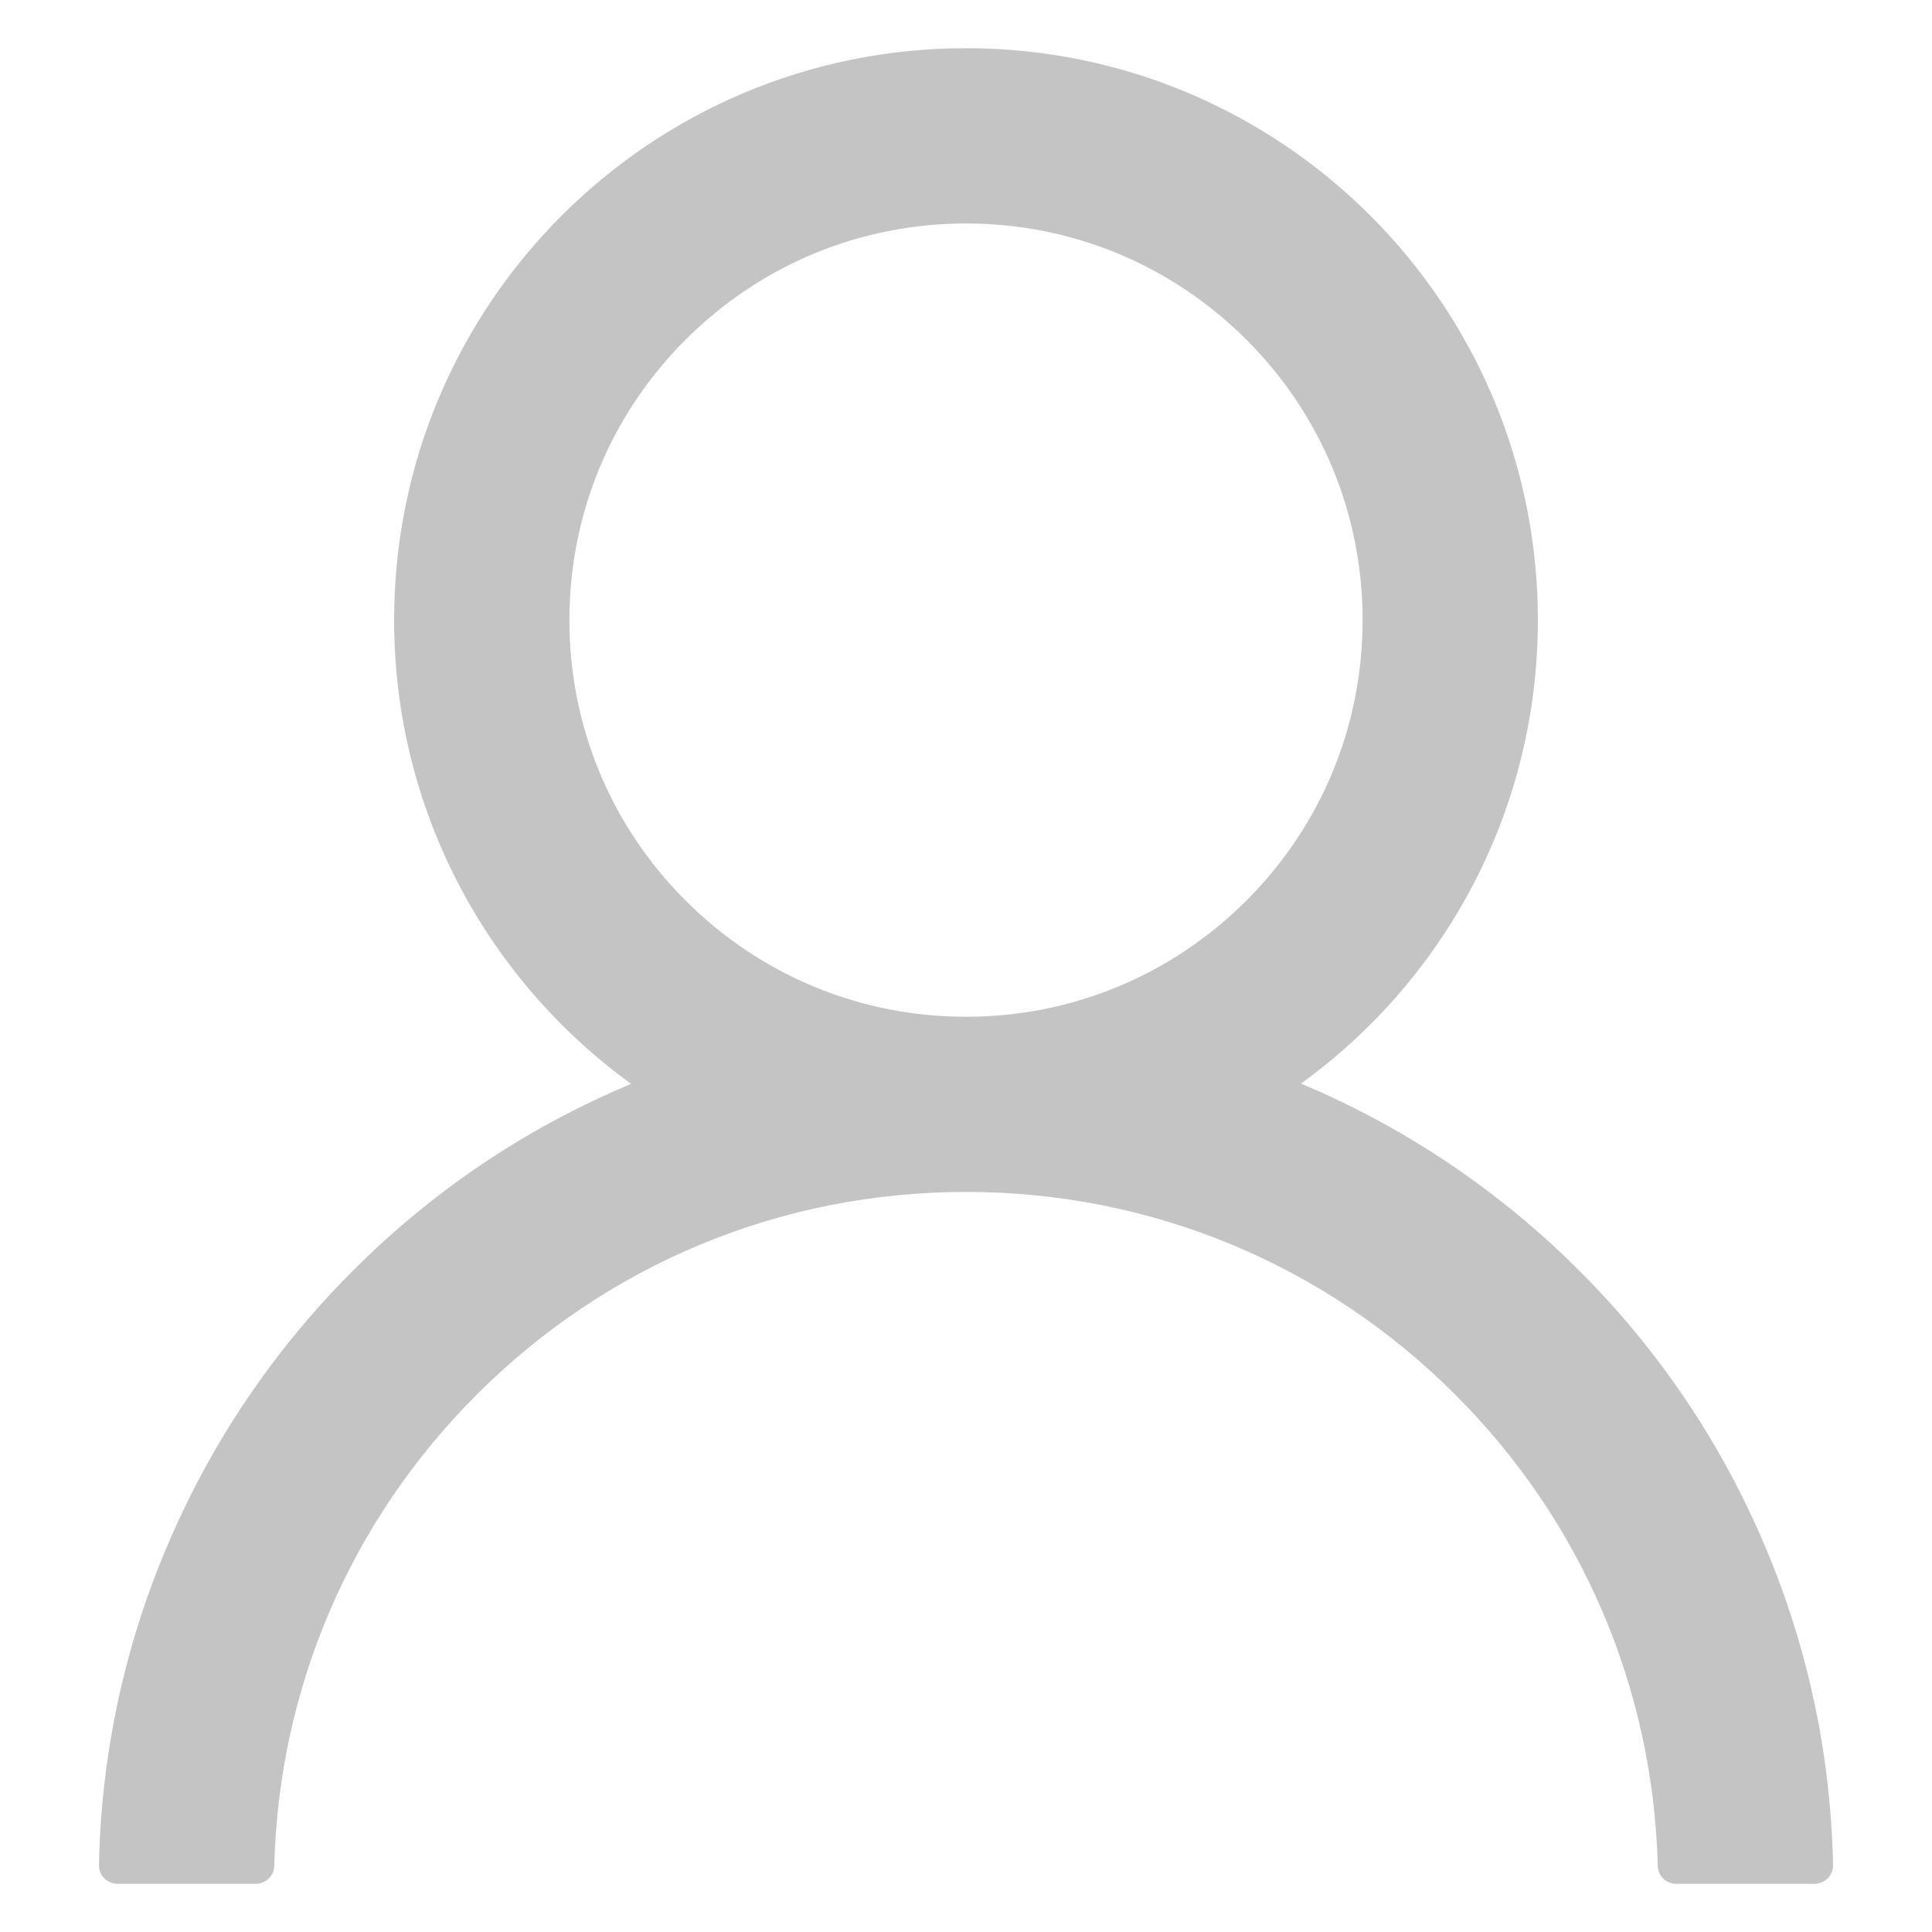
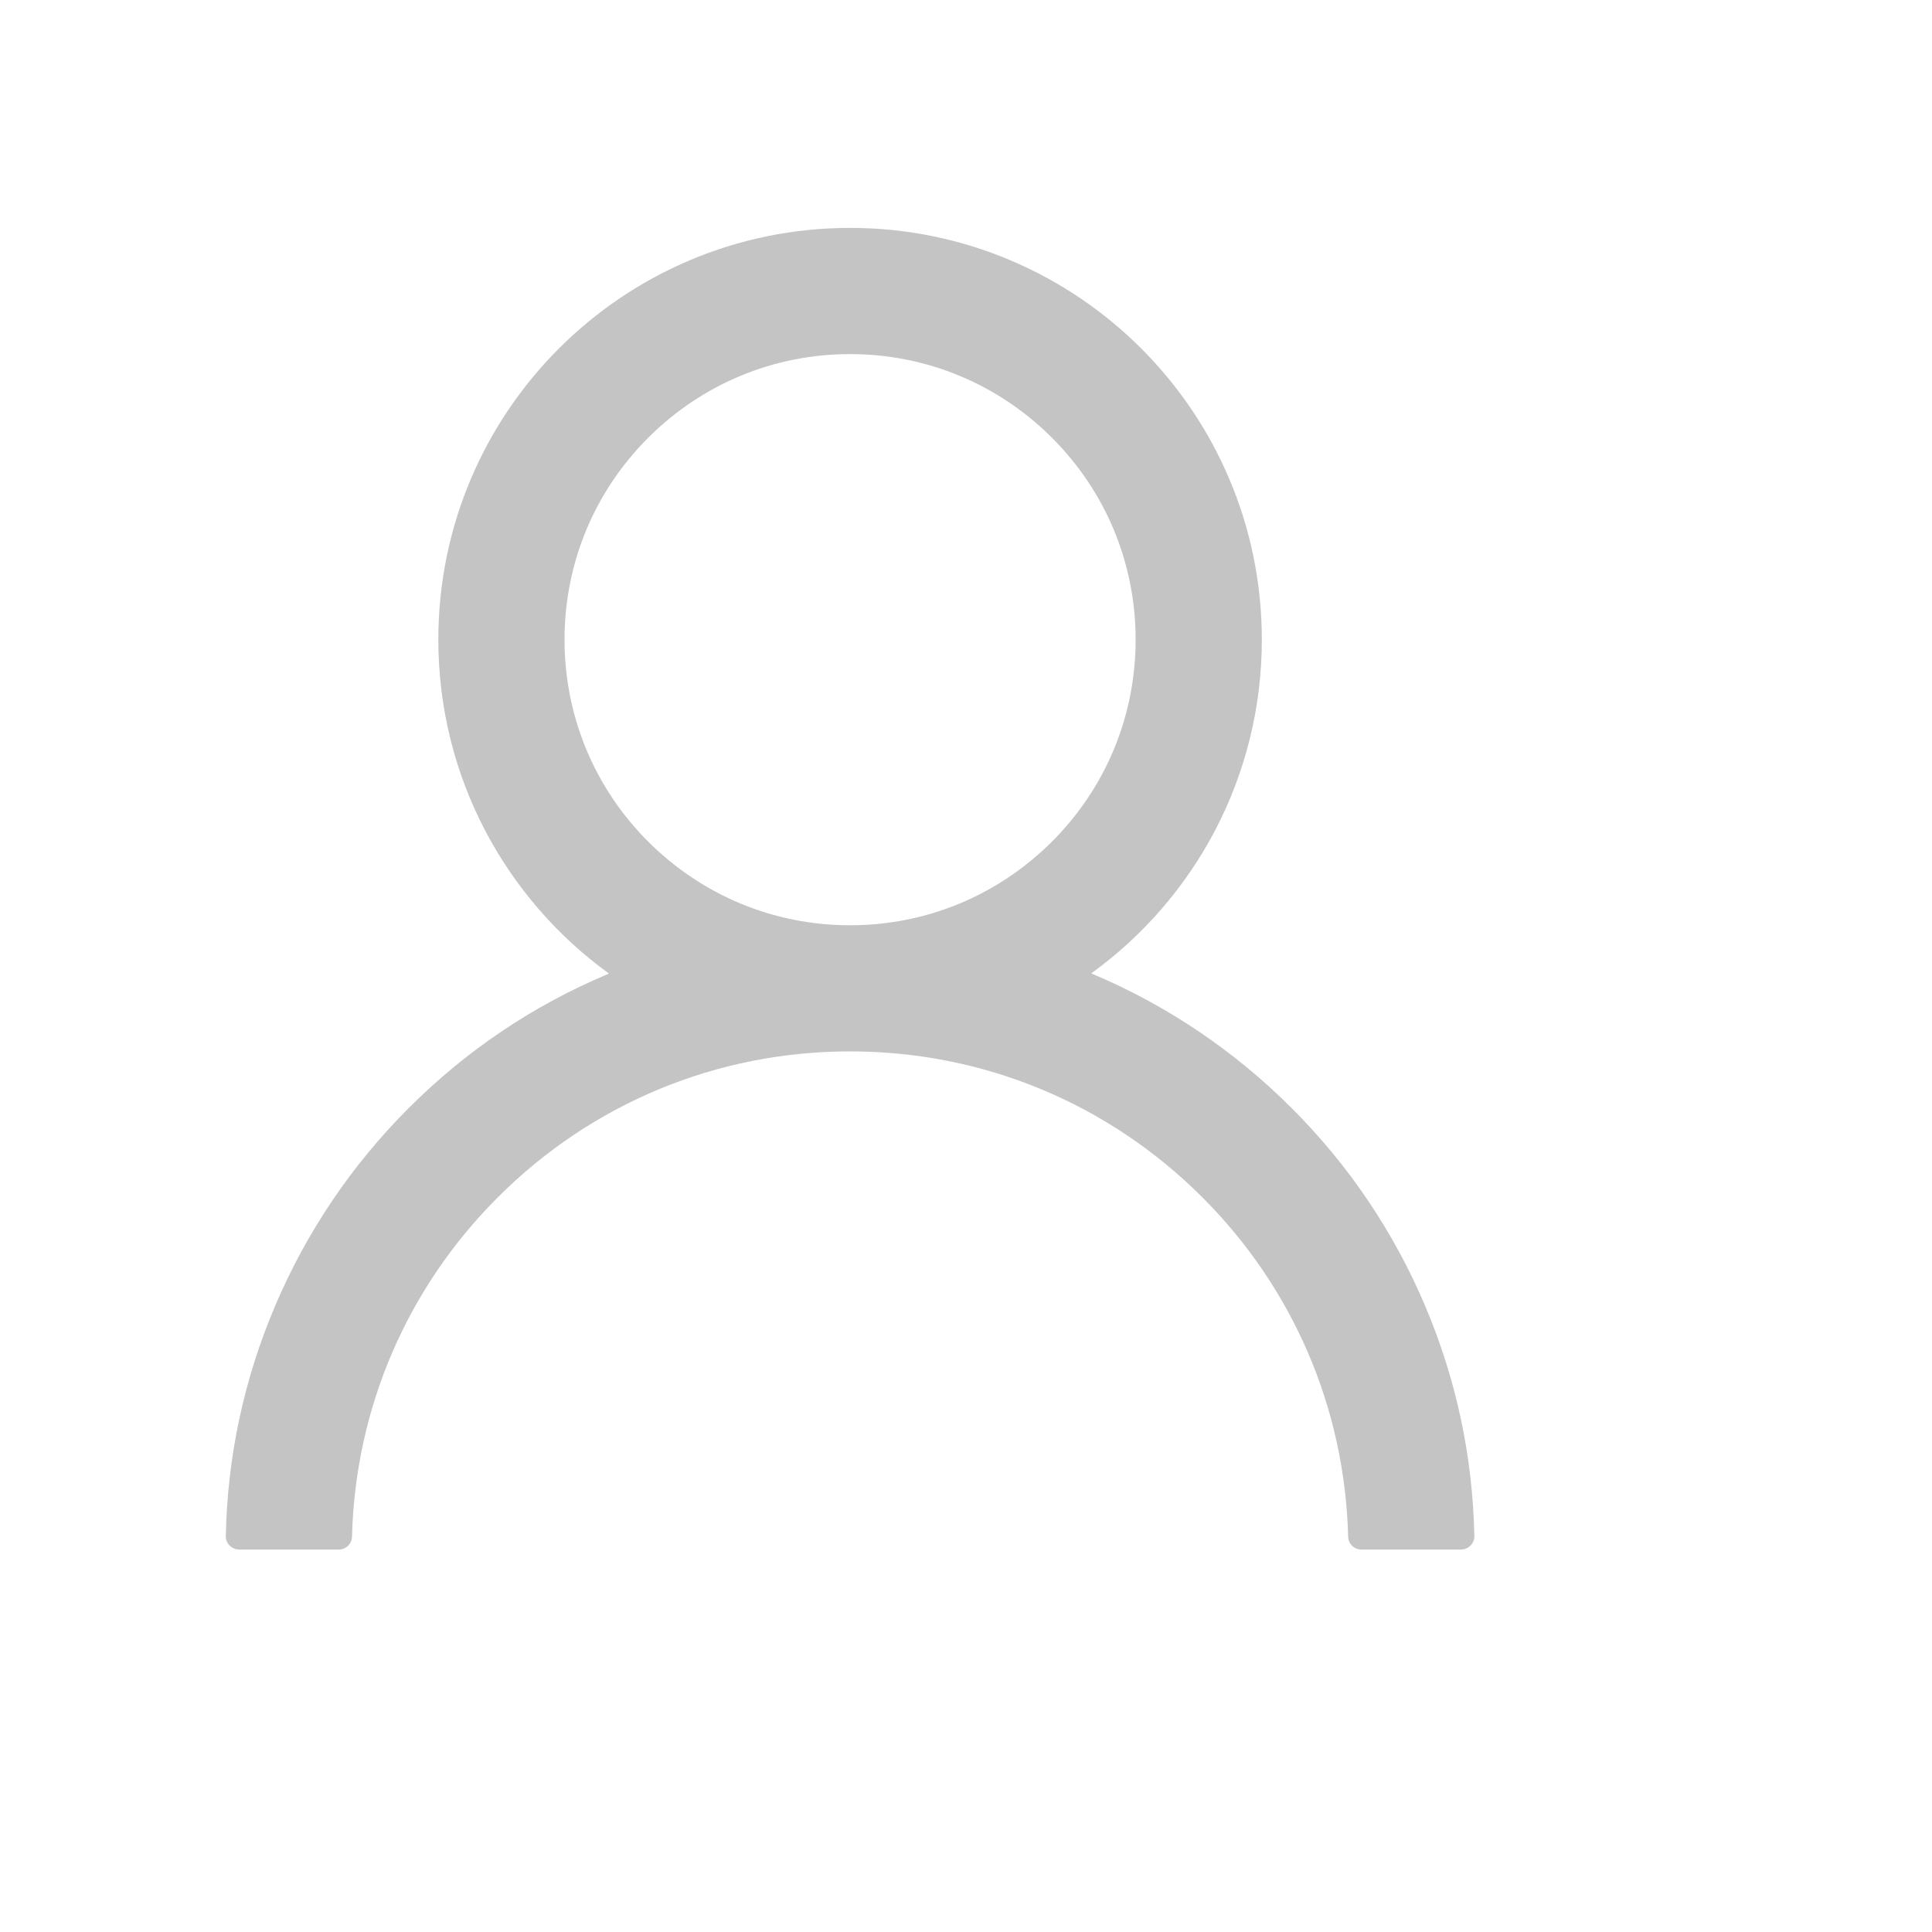
- <svg xmlns="http://www.w3.org/2000/svg" width="18" height="18" viewBox="0 0 18 18" fill="none">
+ <svg xmlns="http://www.w3.org/2000/svg" width="20" height="20" viewBox="-2 0 25 20" fill="none">
  <path d="M16.444 14.405C16.039 13.445 15.451 12.573 14.713 11.838C13.977 11.101 13.105 10.512 12.145 10.106C12.137 10.102 12.128 10.1 12.12 10.096C13.458 9.129 14.328 7.554 14.328 5.777C14.328 2.834 11.943 0.449 9 0.449C6.057 0.449 3.672 2.834 3.672 5.777C3.672 7.554 4.542 9.129 5.88 10.098C5.872 10.102 5.863 10.104 5.855 10.109C4.892 10.515 4.029 11.097 3.287 11.84C2.55 12.576 1.962 13.448 1.556 14.408C1.157 15.347 0.942 16.354 0.922 17.375C0.921 17.398 0.925 17.42 0.934 17.442C0.942 17.463 0.955 17.483 0.971 17.499C0.987 17.515 1.006 17.528 1.027 17.537C1.048 17.546 1.071 17.551 1.094 17.551H2.383C2.477 17.551 2.553 17.476 2.555 17.383C2.598 15.725 3.264 14.171 4.441 12.994C5.659 11.776 7.277 11.105 9 11.105C10.723 11.105 12.341 11.776 13.559 12.994C14.736 14.171 15.402 15.725 15.445 17.383C15.447 17.478 15.523 17.551 15.617 17.551H16.906C16.929 17.551 16.952 17.546 16.973 17.537C16.994 17.528 17.013 17.515 17.029 17.499C17.045 17.483 17.058 17.463 17.066 17.442C17.075 17.42 17.079 17.398 17.078 17.375C17.057 16.348 16.844 15.349 16.444 14.405ZM9 9.473C8.014 9.473 7.086 9.088 6.387 8.39C5.689 7.692 5.305 6.763 5.305 5.777C5.305 4.791 5.689 3.863 6.387 3.165C7.086 2.467 8.014 2.082 9 2.082C9.986 2.082 10.914 2.467 11.613 3.165C12.311 3.863 12.695 4.791 12.695 5.777C12.695 6.763 12.311 7.692 11.613 8.39C10.914 9.088 9.986 9.473 9 9.473Z" fill="#C4C4C4" />
</svg>
